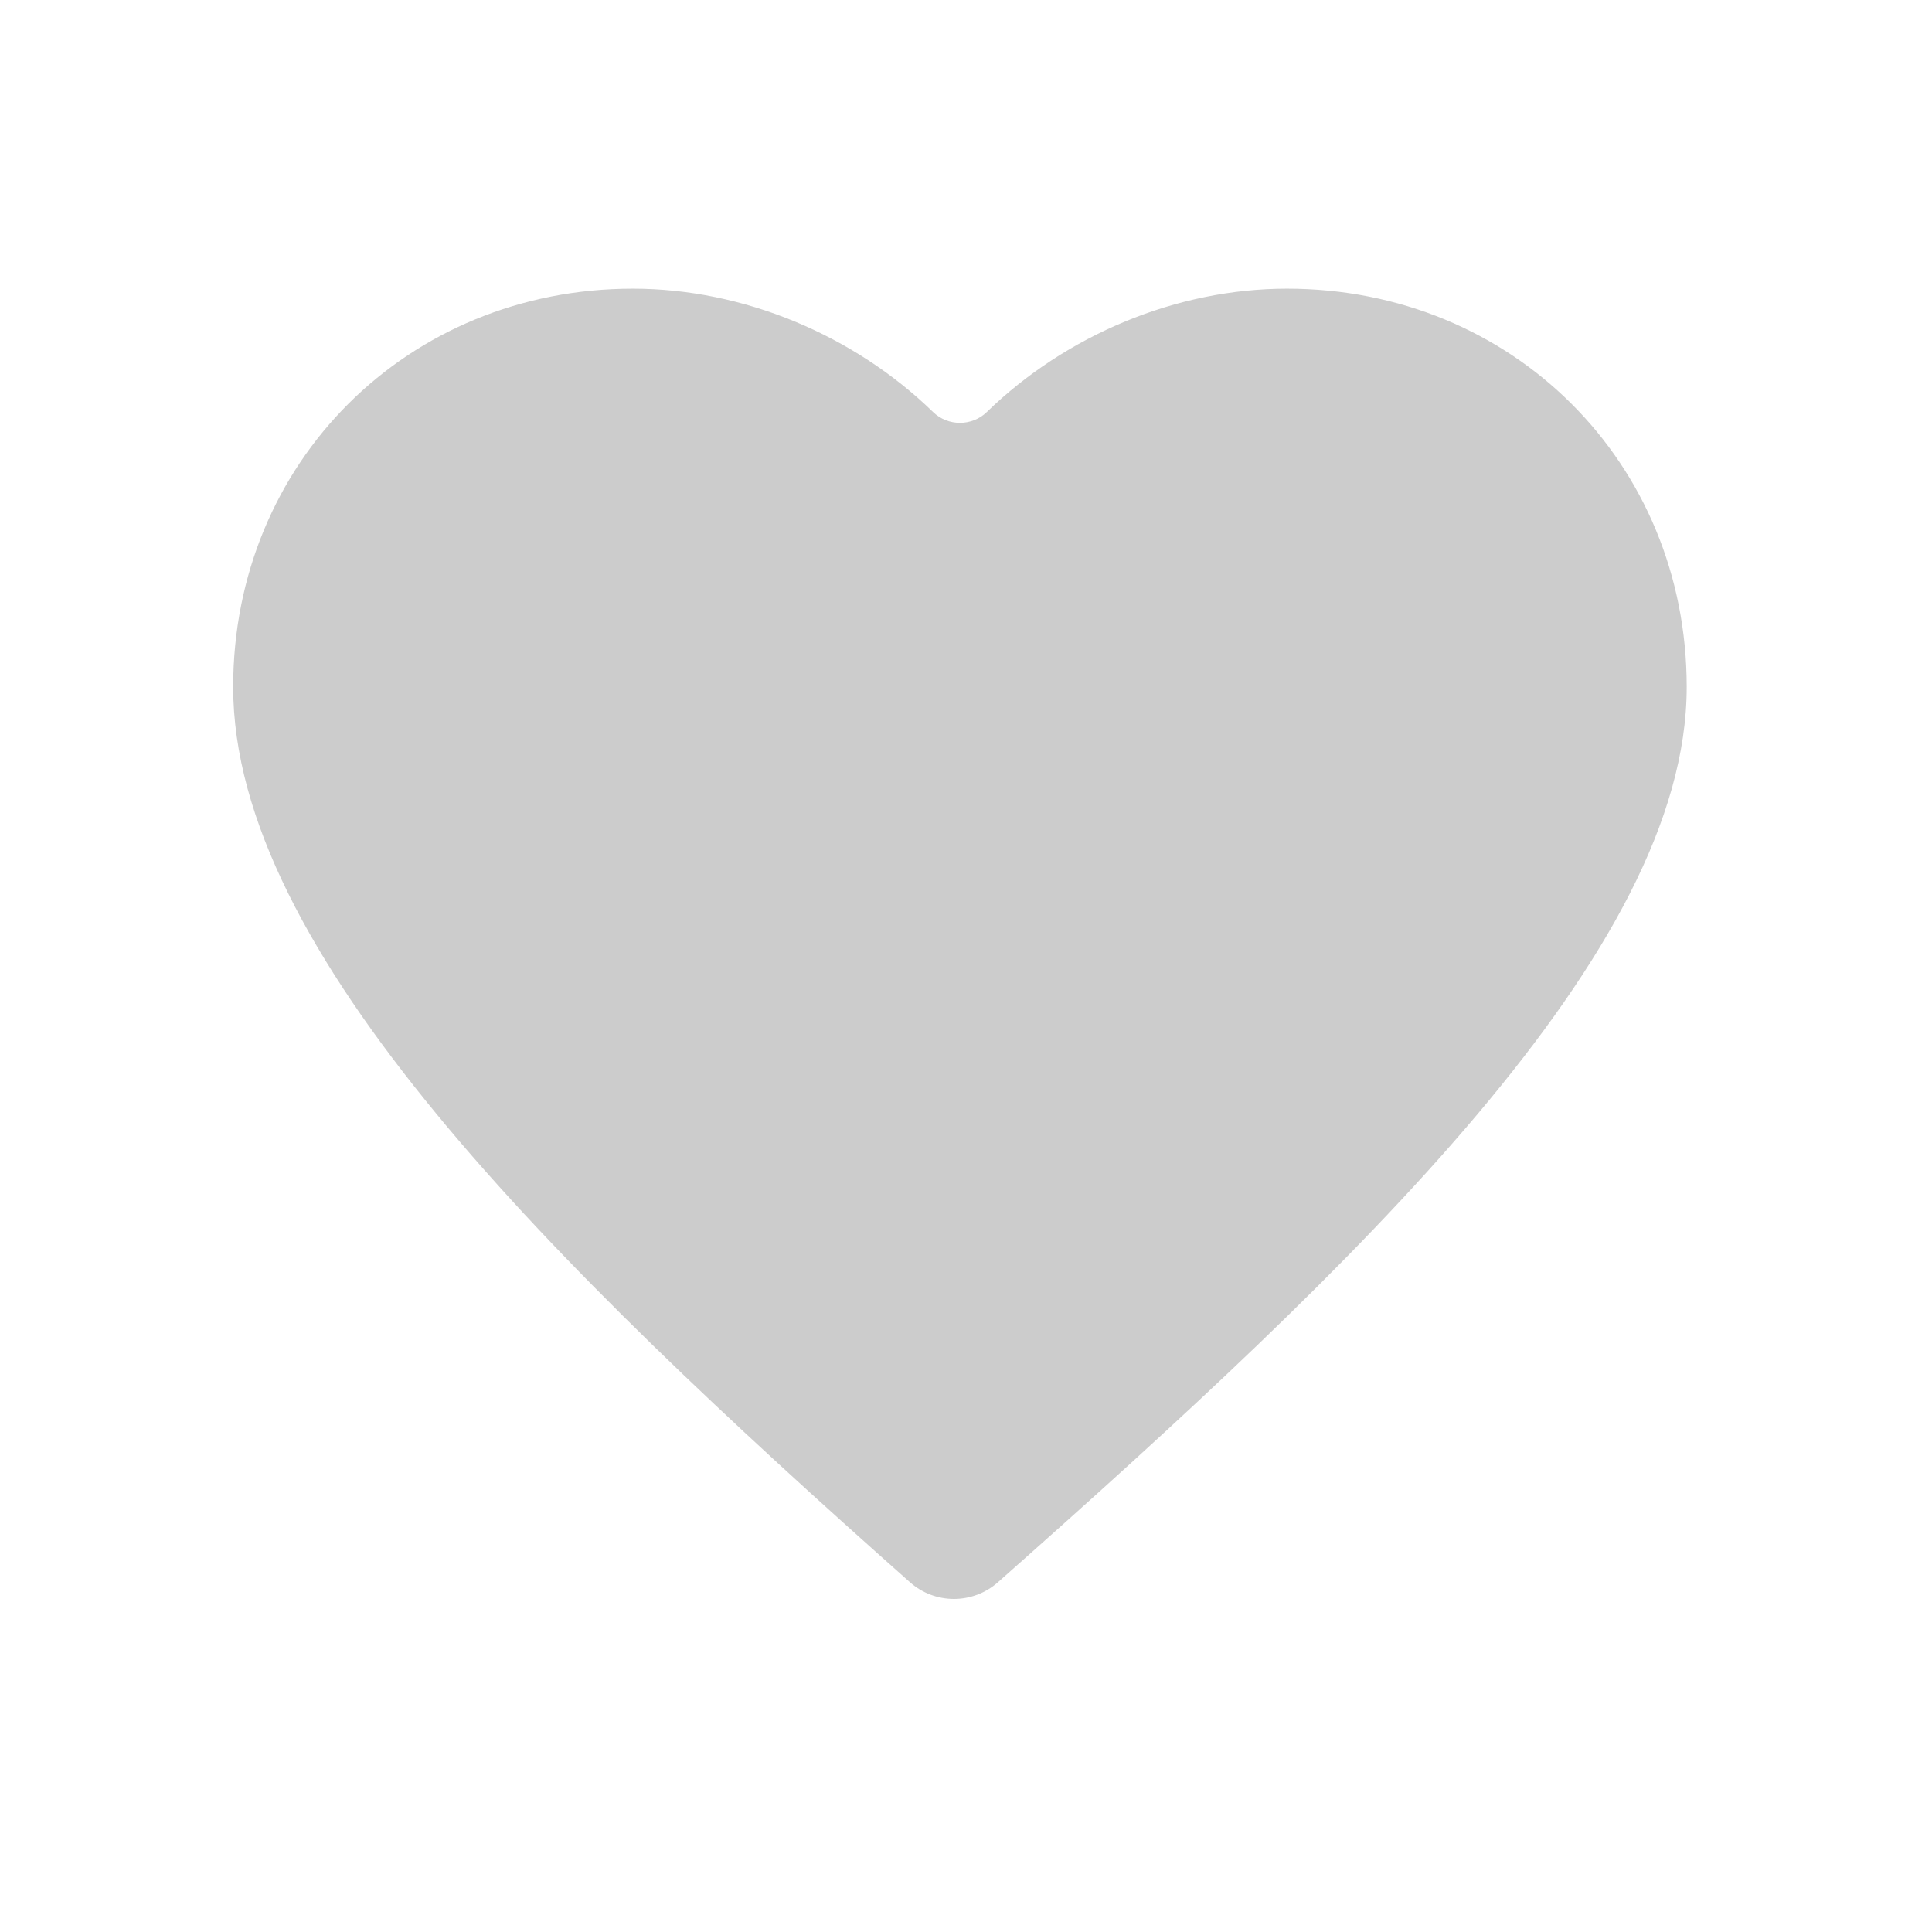
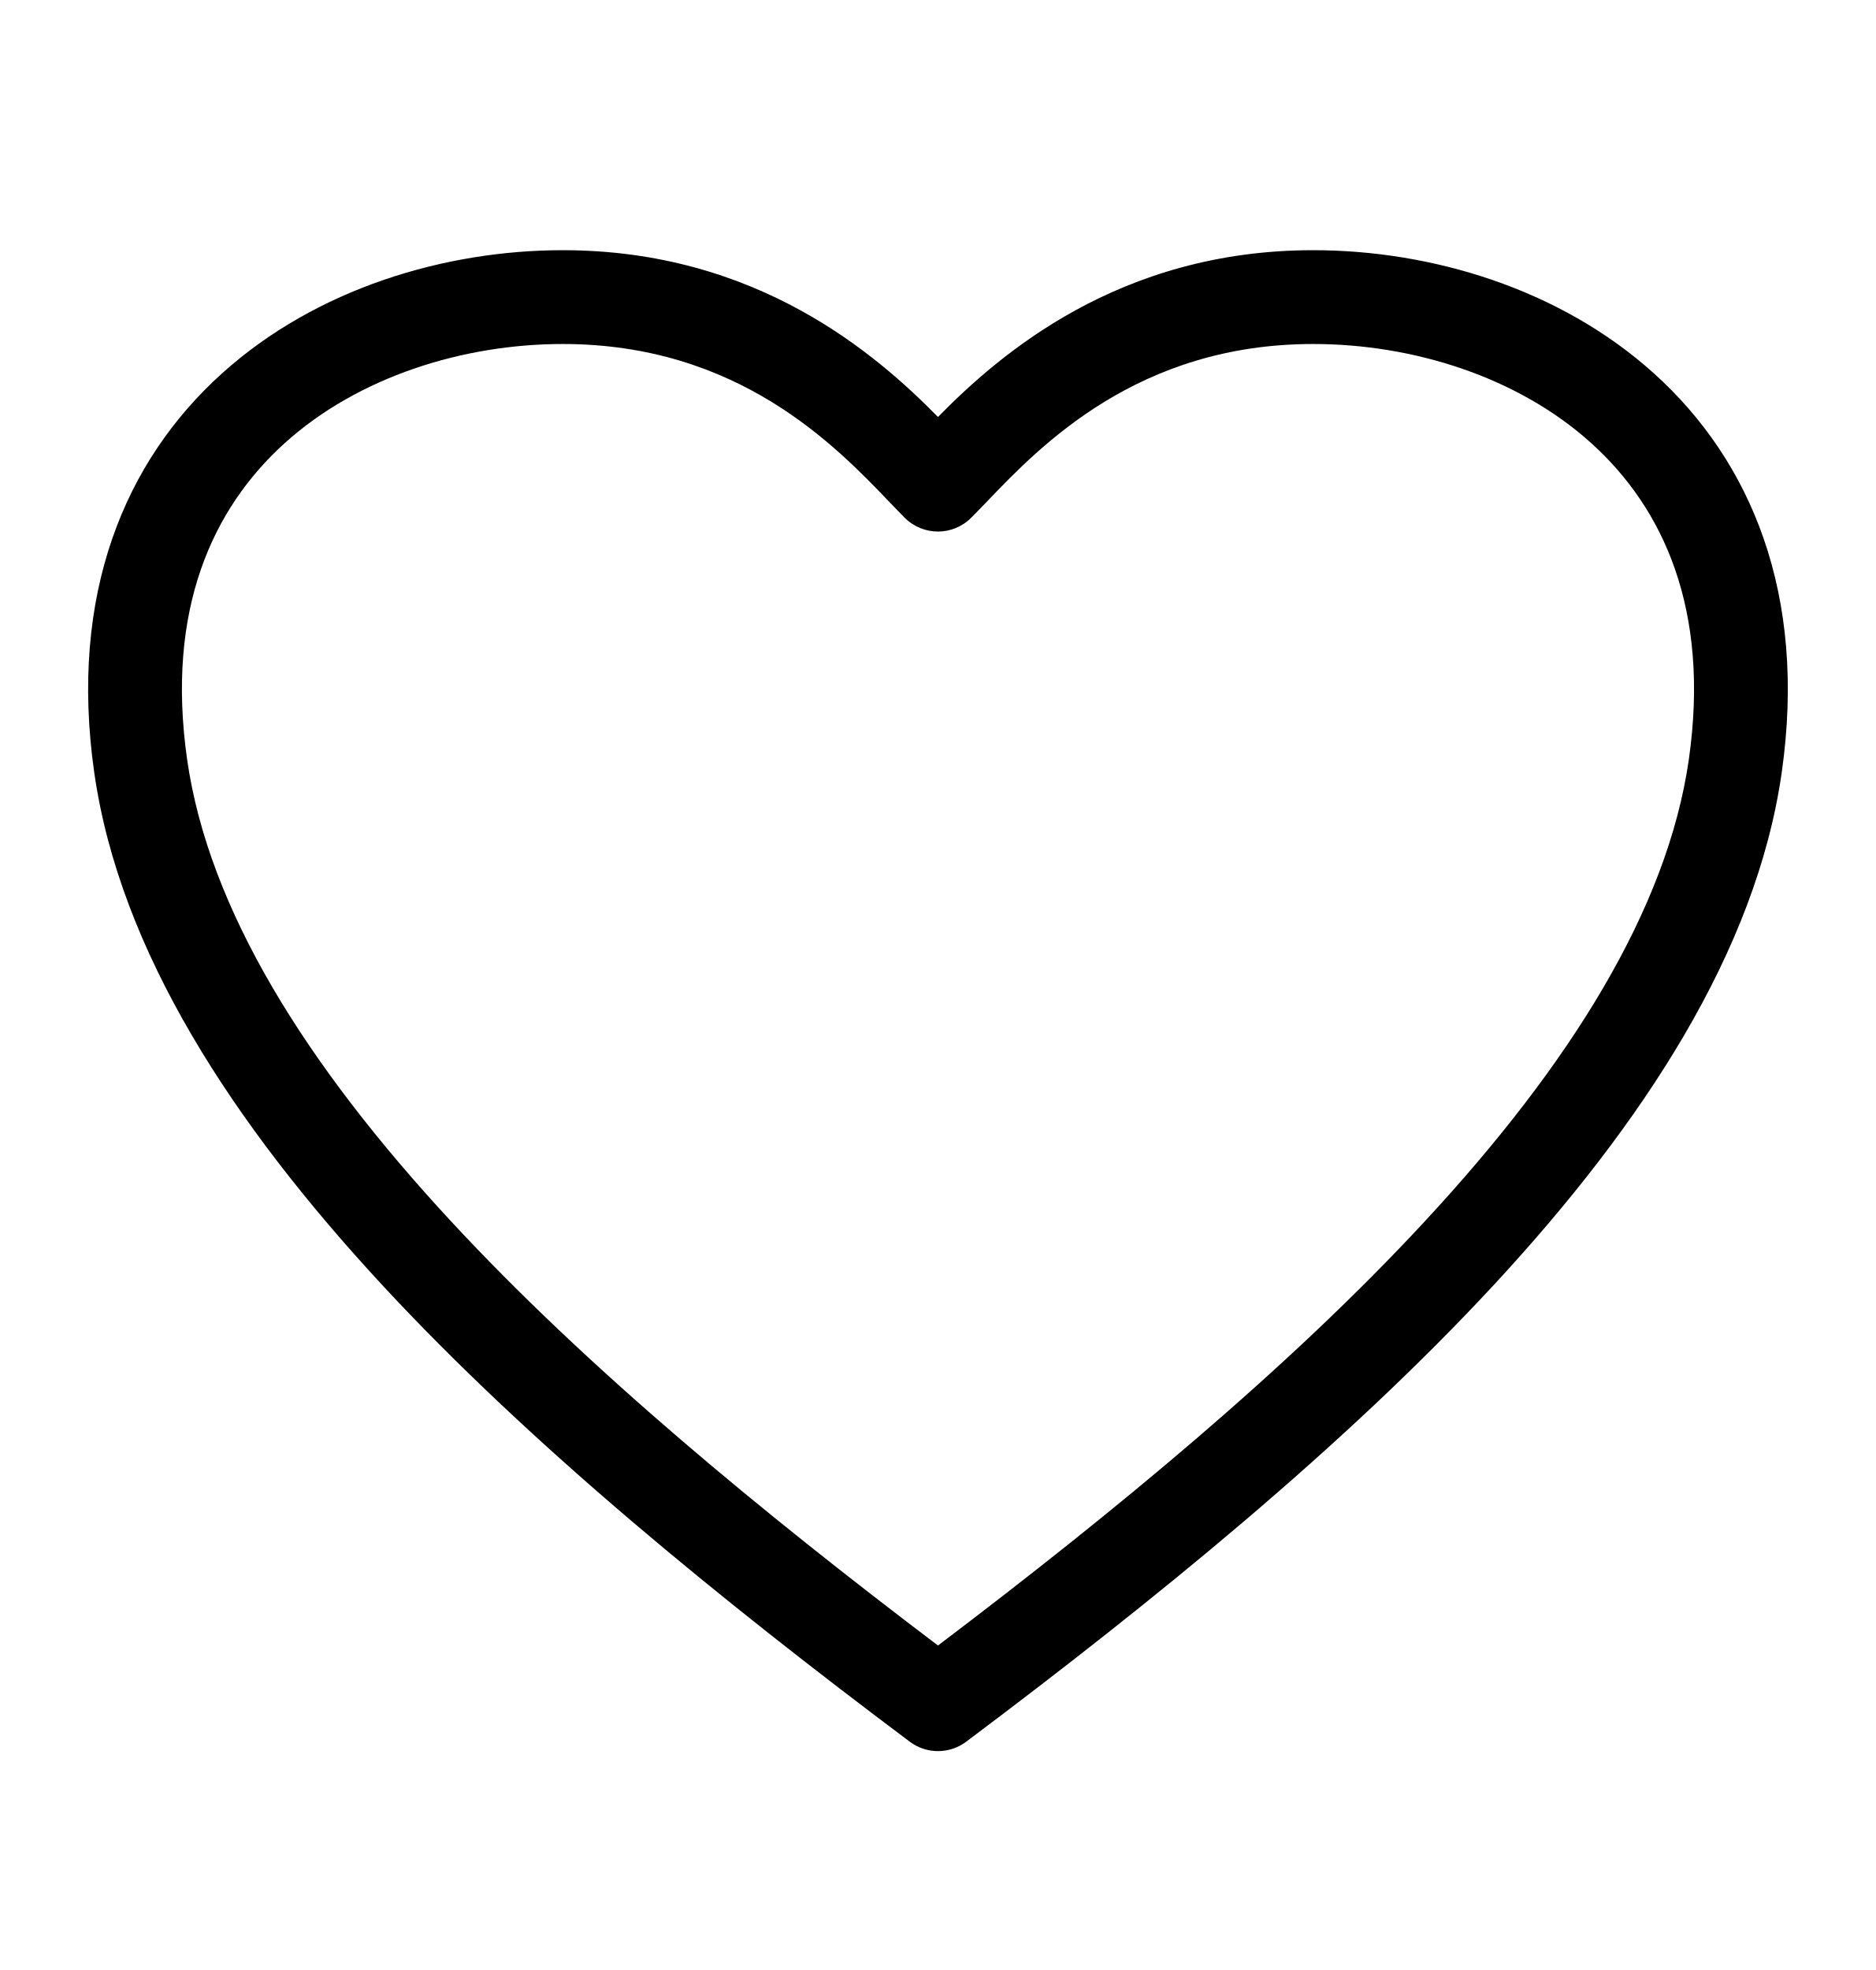
- <svg xmlns="http://www.w3.org/2000/svg" width="29" height="29" viewBox="0 0 29 29" fill="none">
-   <g id="favorites">
-     <path id="Heart" d="M14.979 23.75C14.602 24.084 14.034 24.084 13.658 23.749C8.252 18.953 3.5 14.281 3.5 10.312C3.5 6.942 6.118 4.333 9.5 4.333C11.158 4.333 12.817 5.029 14.007 6.186C14.228 6.401 14.59 6.401 14.811 6.186C16.002 5.029 17.66 4.333 19.318 4.333C22.7 4.333 25.318 6.942 25.318 10.312C25.318 14.281 20.398 18.953 14.979 23.75Z" fill="#CCCCCC" />
+ <svg xmlns="http://www.w3.org/2000/svg" width="20" height="21" viewBox="0 0 20 21" fill="none">
+   <g id="icon-20">
+     <path id="Vector (Stroke)" fill-rule="evenodd" clip-rule="evenodd" d="M3.034 4.725C2.266 5.419 1.767 6.499 1.995 8.096C2.223 9.694 3.265 11.352 4.804 13.014C6.259 14.585 8.11 16.11 10 17.541C11.89 16.11 13.741 14.585 15.195 13.014C16.735 11.352 17.776 9.694 18.005 8.096C18.233 6.499 17.734 5.419 16.966 4.725C16.177 4.012 15.055 3.667 14 3.667C12.132 3.667 11.092 4.751 10.518 5.351C10.458 5.413 10.403 5.47 10.353 5.52C10.158 5.715 9.842 5.715 9.646 5.52C9.596 5.47 9.542 5.413 9.482 5.351C8.907 4.751 7.868 3.667 6 3.667C4.945 3.667 3.823 4.012 3.034 4.725ZM2.364 3.983C3.374 3.071 4.752 2.667 6 2.667C8.071 2.667 9.345 3.779 10 4.445C10.654 3.779 11.929 2.667 14 2.667C15.248 2.667 16.626 3.071 17.636 3.983C18.667 4.914 19.267 6.334 18.995 8.237C18.723 10.139 17.515 11.981 15.929 13.694C14.335 15.415 12.306 17.062 10.3 18.567C10.122 18.7 9.878 18.7 9.7 18.567C7.693 17.062 5.664 15.415 4.071 13.694C2.485 11.981 1.277 10.139 1.005 8.237C0.733 6.334 1.332 4.914 2.364 3.983Z" fill="black" />
  </g>
</svg>
